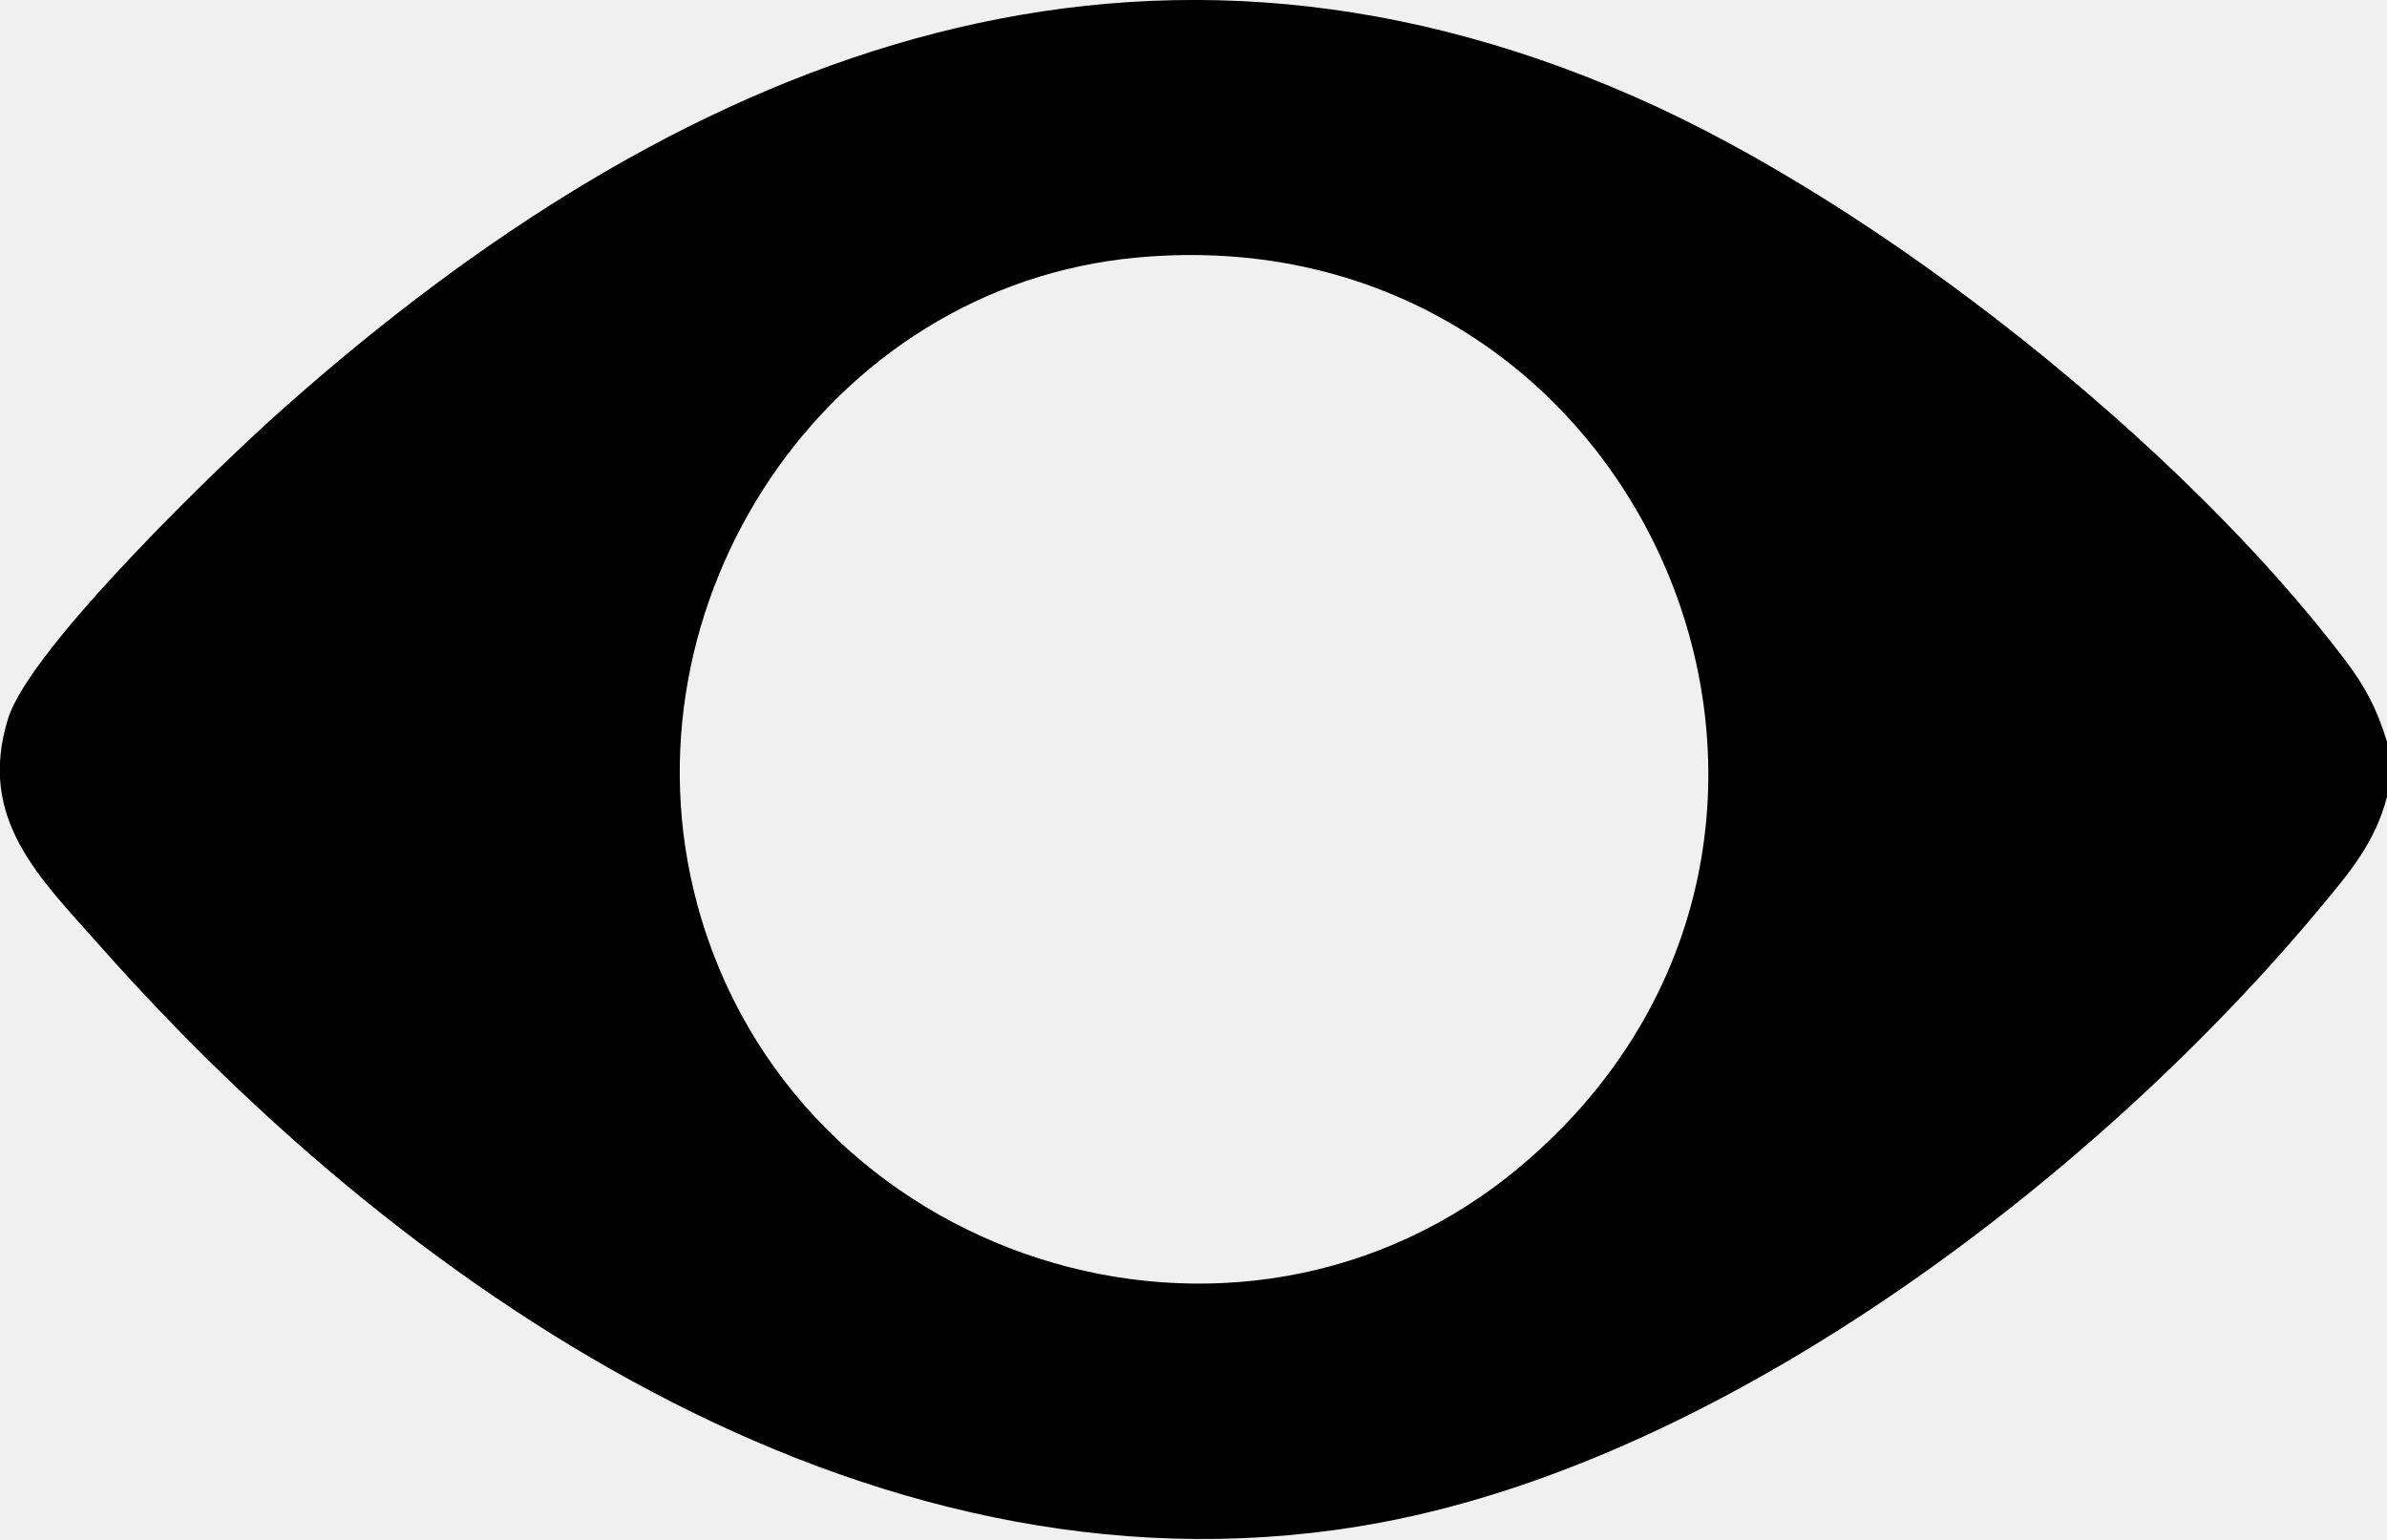
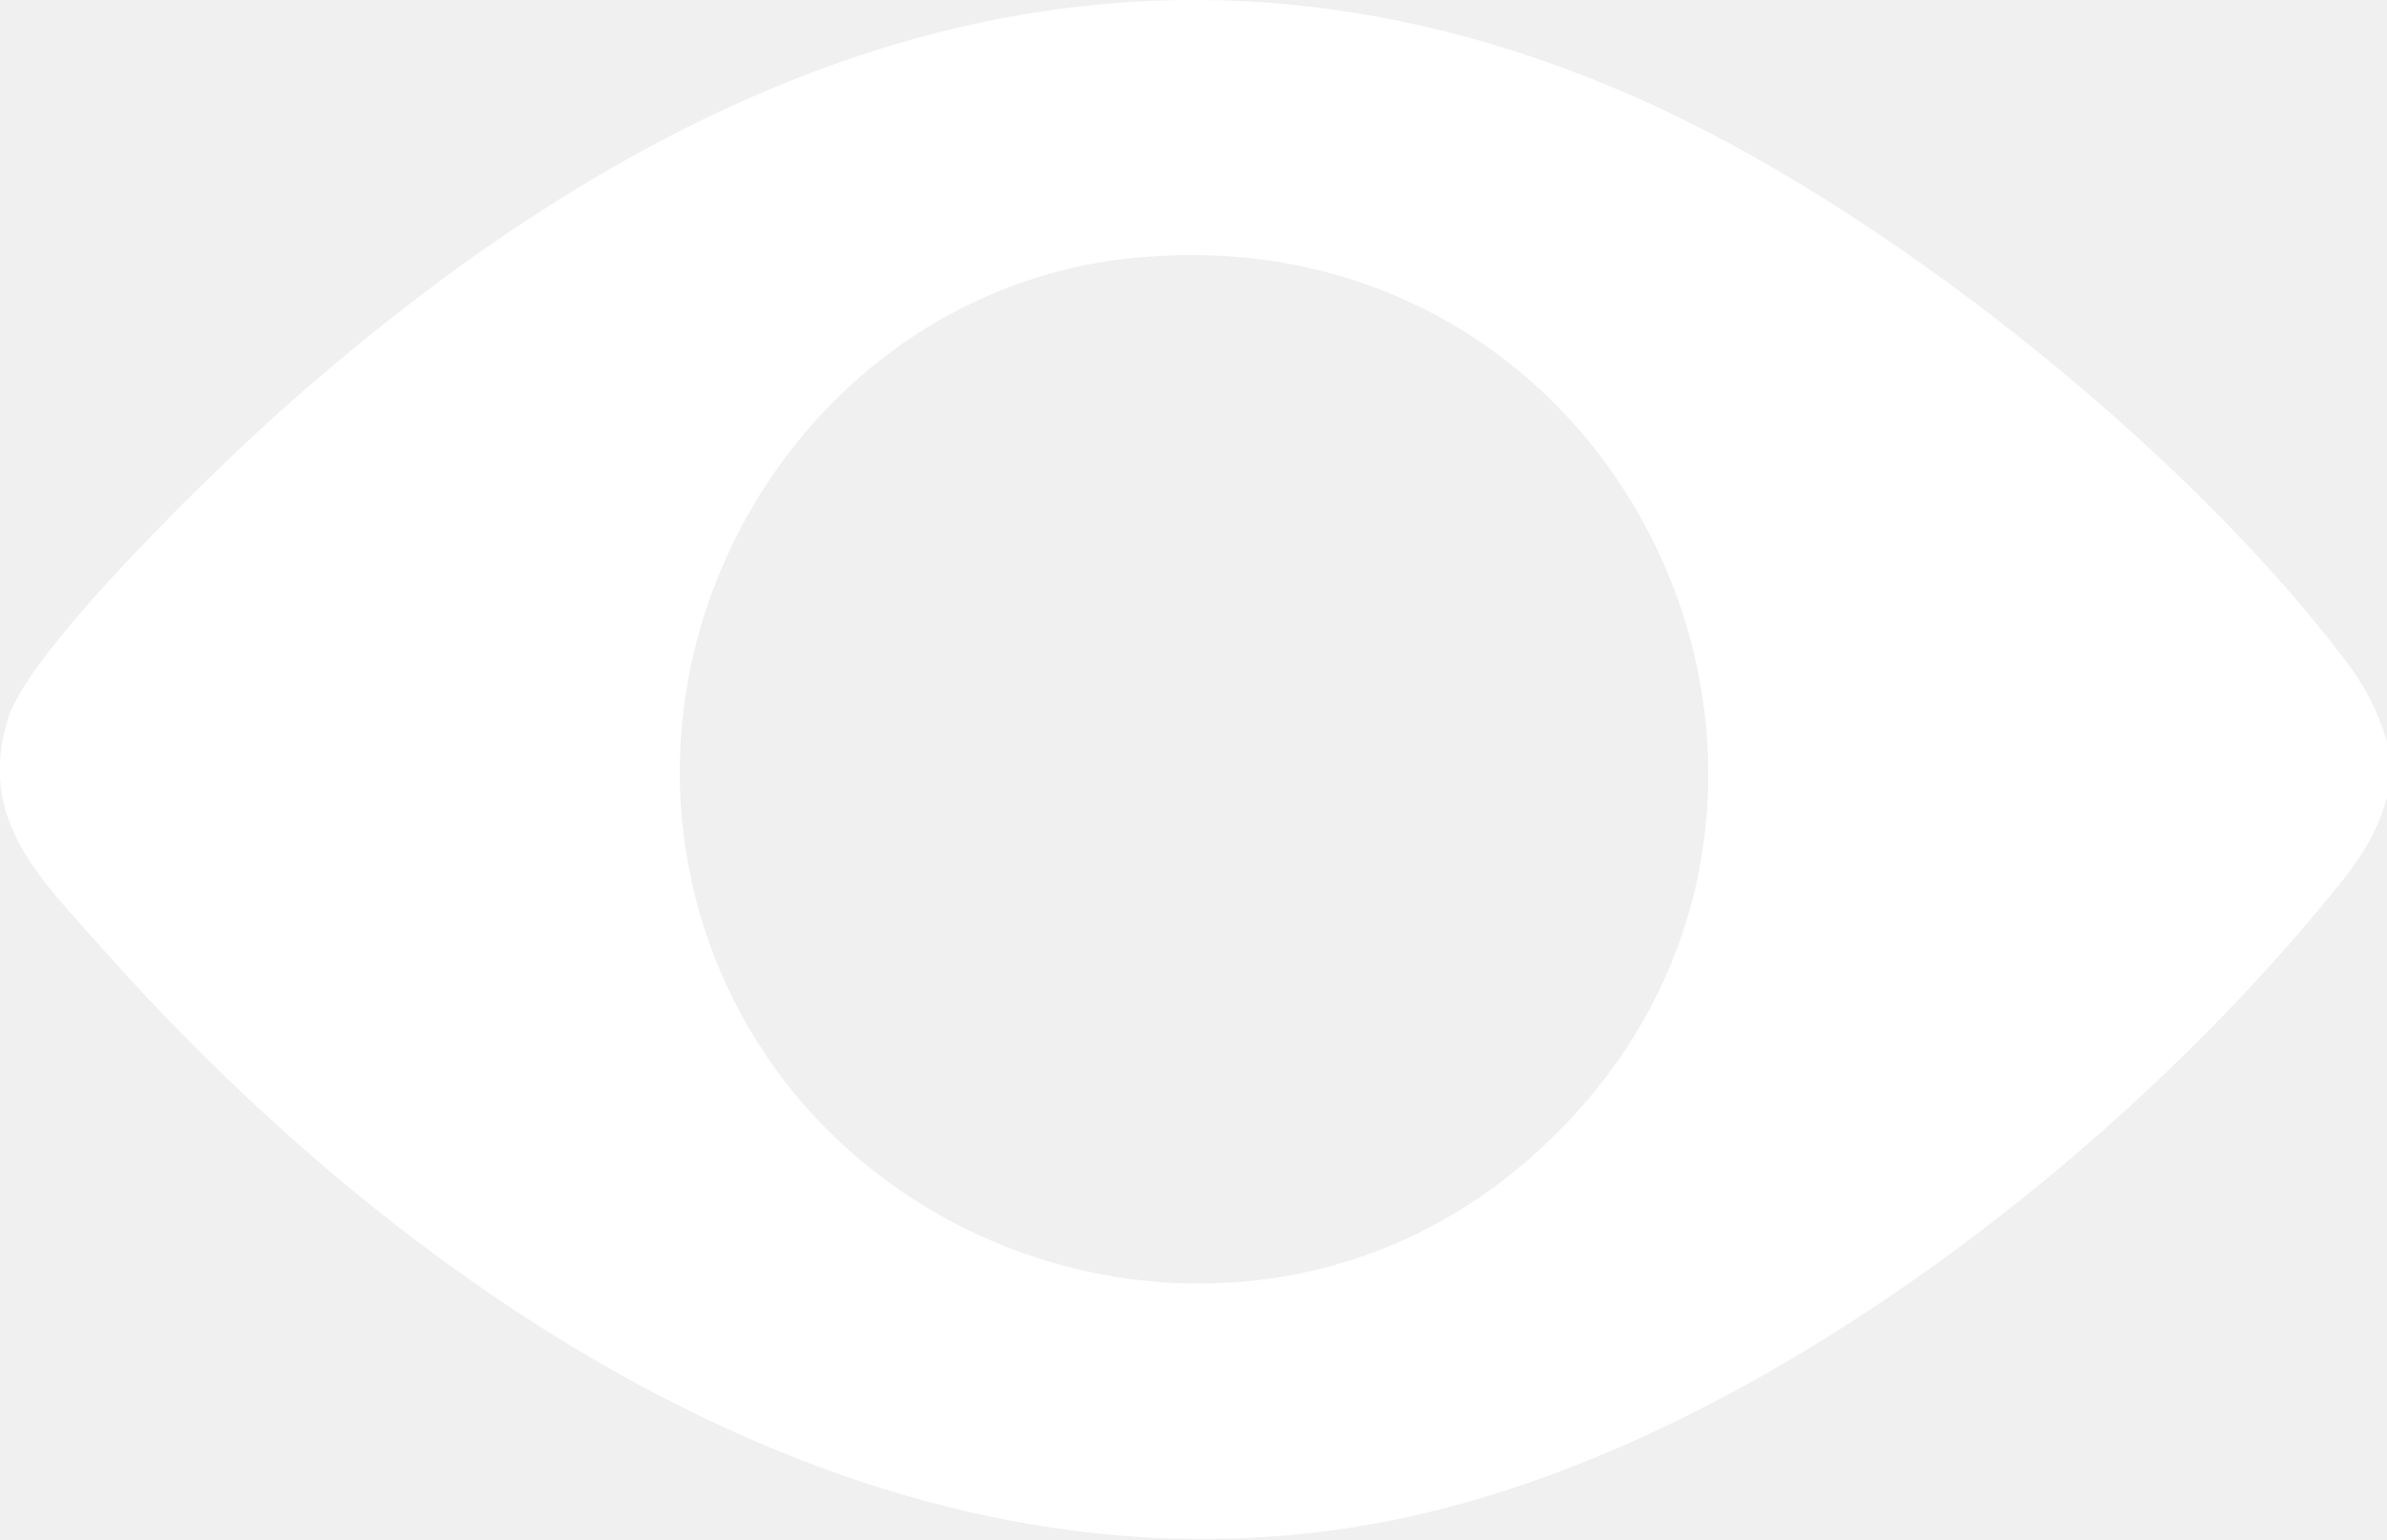
<svg xmlns="http://www.w3.org/2000/svg" id="Layer_1" data-name="Layer 1" viewBox="0 0 91.93 59.28">
  <g id="_7i8NOp" data-name="7i8NOp">
-     <path d="M91.93,28.54v2.15c-.45,1.73-1.41,2.88-2.52,4.21-8.59,10.35-22.79,21.22-36.23,23.74-19.13,3.58-37.22-8.54-49.32-22.2-2.33-2.63-4.75-4.89-3.55-8.76.84-2.73,8.22-9.84,10.64-11.98C25.95,2.39,43.35-4.89,62.96,3.73c9.47,4.16,21.09,13.43,27.34,21.67.78,1.03,1.24,1.89,1.62,3.14ZM43.78,9.92c-11.99,1.11-20.04,13.34-16.93,24.9,3.69,13.72,20.82,19.33,31.77,10.05,14.98-12.69,4.79-36.77-14.84-34.95Z" />
+     <path fill="#ffffff" d="M91.93,28.54v2.15c-.45,1.73-1.41,2.88-2.52,4.21-8.59,10.35-22.79,21.22-36.23,23.74-19.13,3.58-37.22-8.54-49.32-22.2-2.33-2.63-4.75-4.89-3.55-8.76.84-2.73,8.22-9.84,10.64-11.98C25.95,2.39,43.35-4.89,62.96,3.73c9.47,4.16,21.09,13.43,27.34,21.67.78,1.03,1.24,1.89,1.62,3.14ZM43.78,9.92c-11.99,1.11-20.04,13.34-16.93,24.9,3.69,13.72,20.82,19.33,31.77,10.05,14.98-12.69,4.79-36.77-14.84-34.95Z" />
  </g>
</svg>
